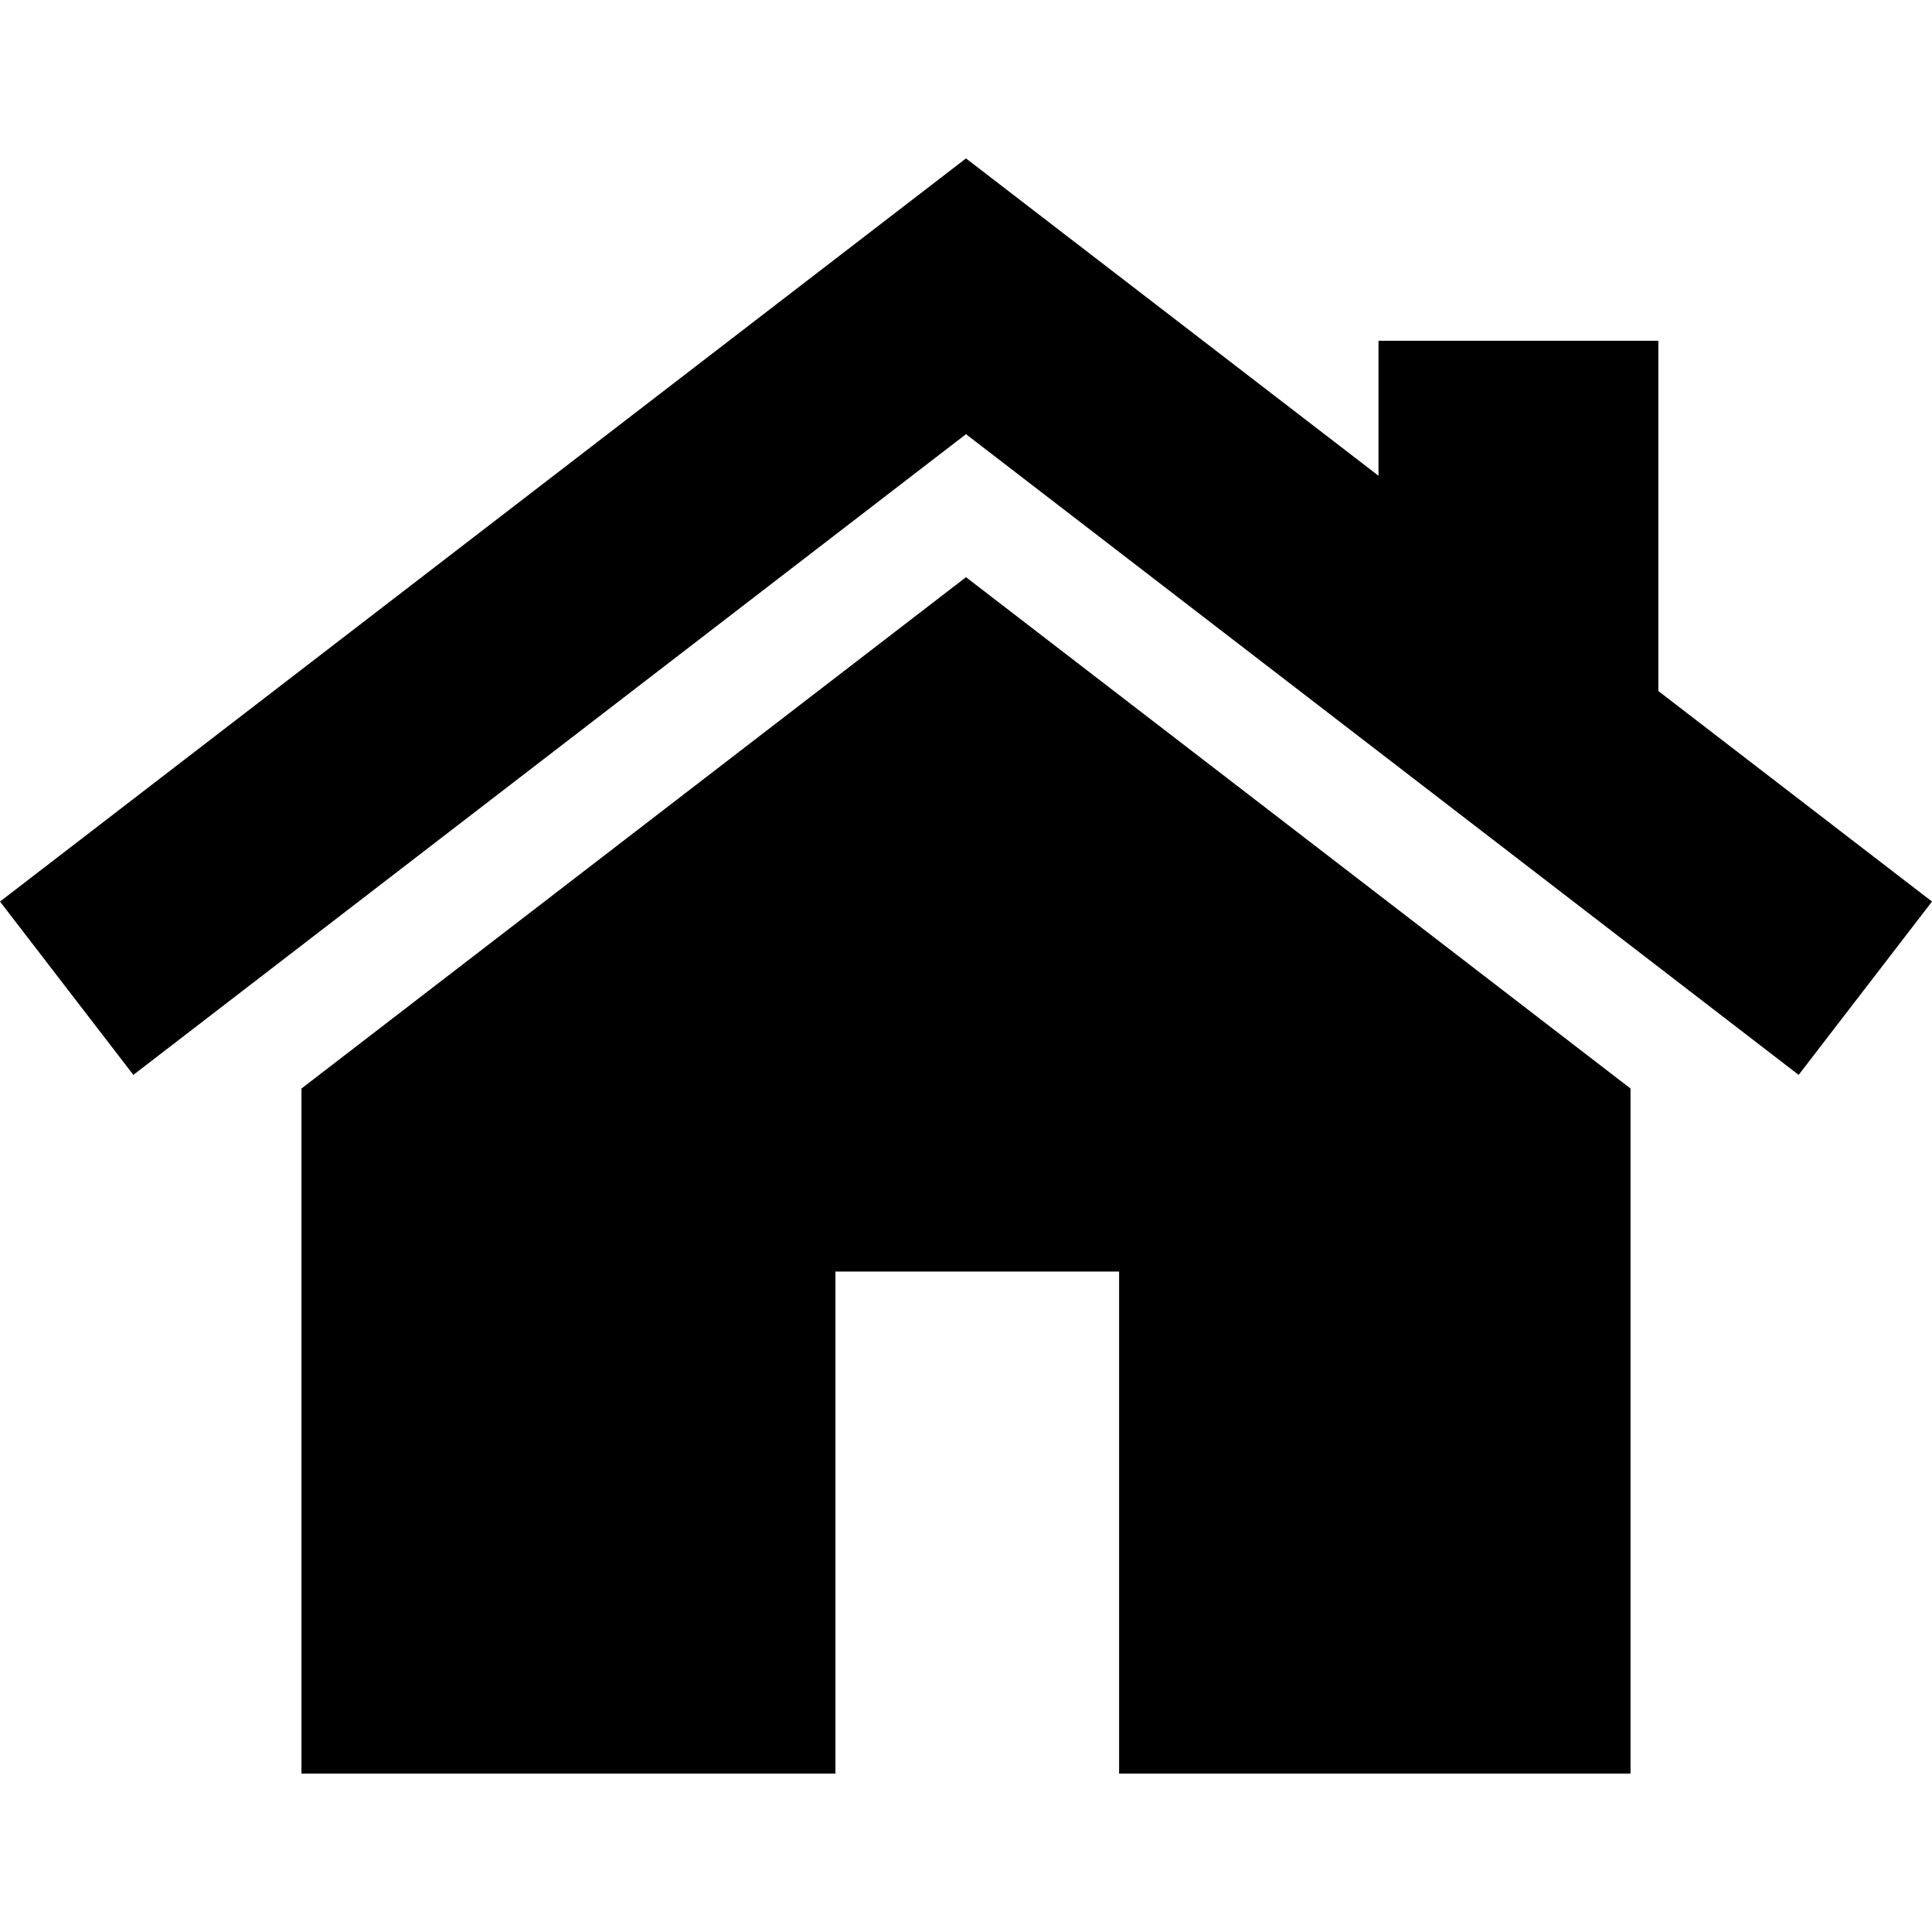
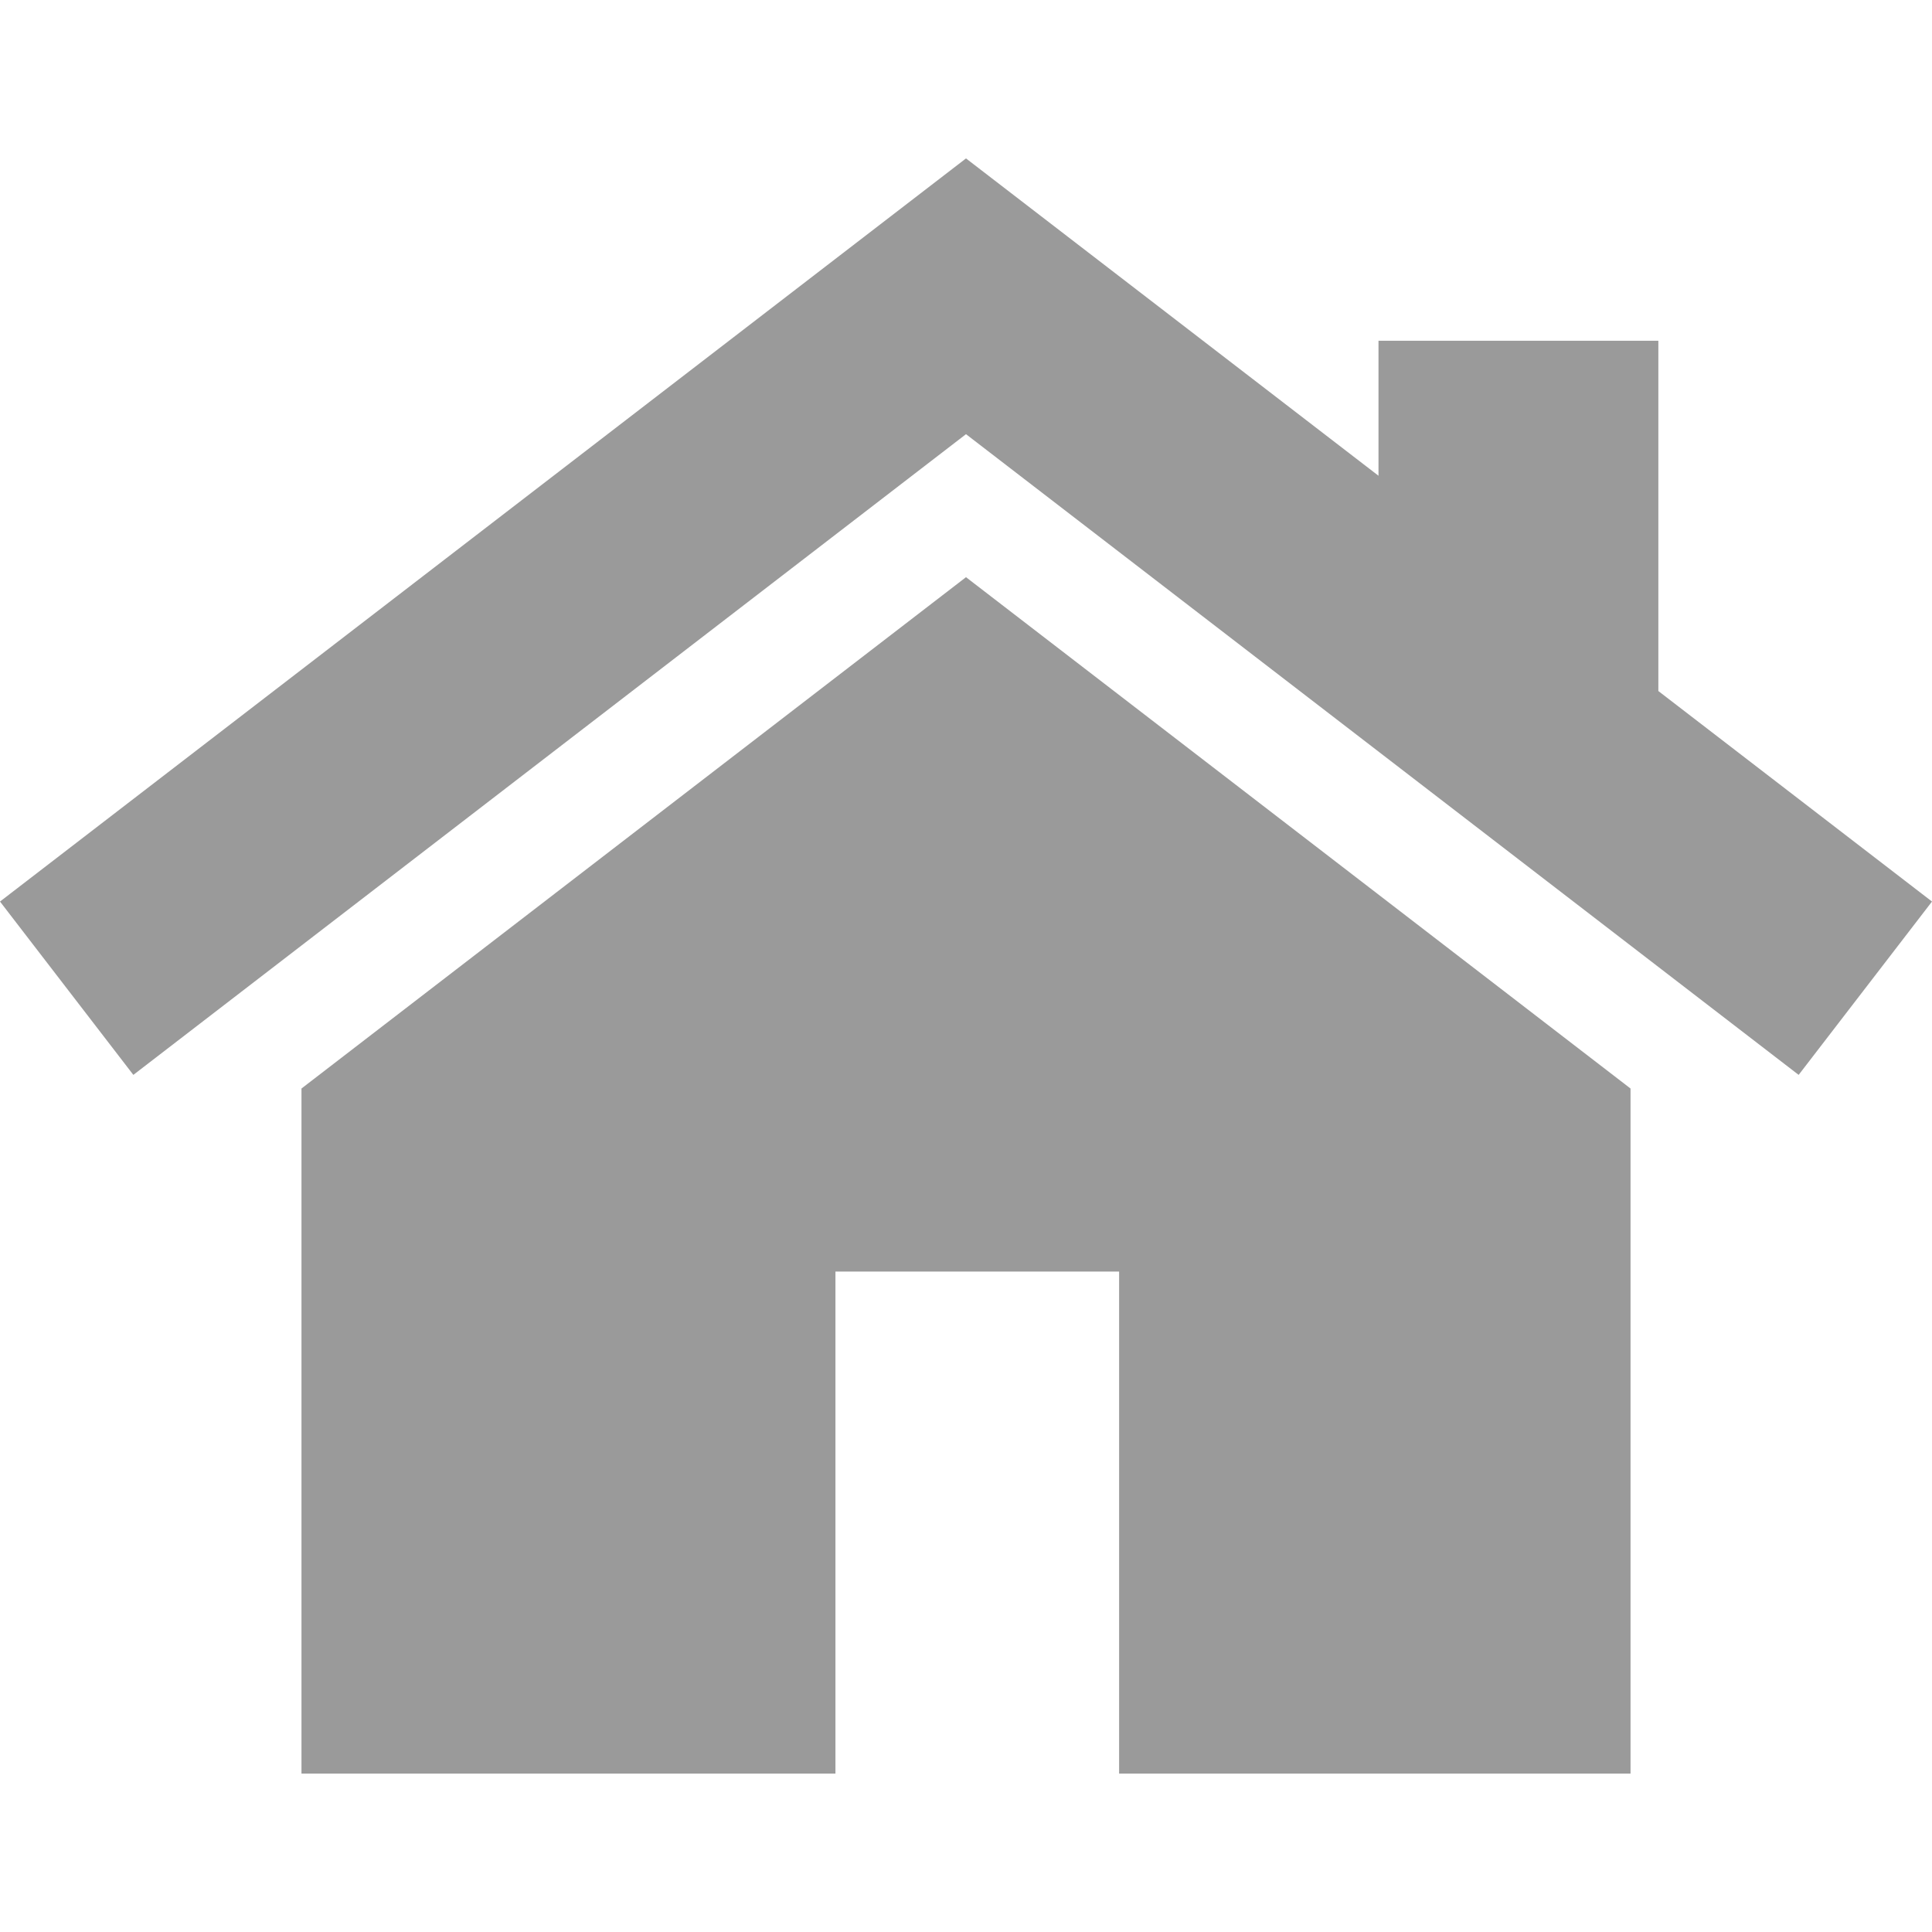
- <svg xmlns="http://www.w3.org/2000/svg" version="1.1" id="Capa_1" x="0px" y="0px" viewBox="0 0 512 512" style="enable-background:new 0 0 512 512;" xml:space="preserve">
+ <svg xmlns="http://www.w3.org/2000/svg" version="1.1" id="Capa_1" x="0px" y="0px" fill="#9A9A9A" viewBox="0 0 512 512" style="enable-background:new 0 0 512 512;" xml:space="preserve">
  <g>
    <g>
      <polygon points="256,152.96 79.894,288.469 79.894,470.018 221.401,470.018 221.401,336.973 296.576,336.973 296.576,470.018     432.107,470.018 432.107,288.469   " />
    </g>
  </g>
  <g>
    <g>
      <polygon points="439.482,183.132 439.482,90.307 365.316,90.307 365.316,126.077 256,41.982 0,238.919 35.339,284.855     256,115.062 476.662,284.856 512,238.92   " />
    </g>
  </g>
  <g>
</g>
  <g>
</g>
  <g>
</g>
  <g>
</g>
  <g>
</g>
  <g>
</g>
  <g>
</g>
  <g>
</g>
  <g>
</g>
  <g>
</g>
  <g>
</g>
  <g>
</g>
  <g>
</g>
  <g>
</g>
  <g>
</g>
</svg>
